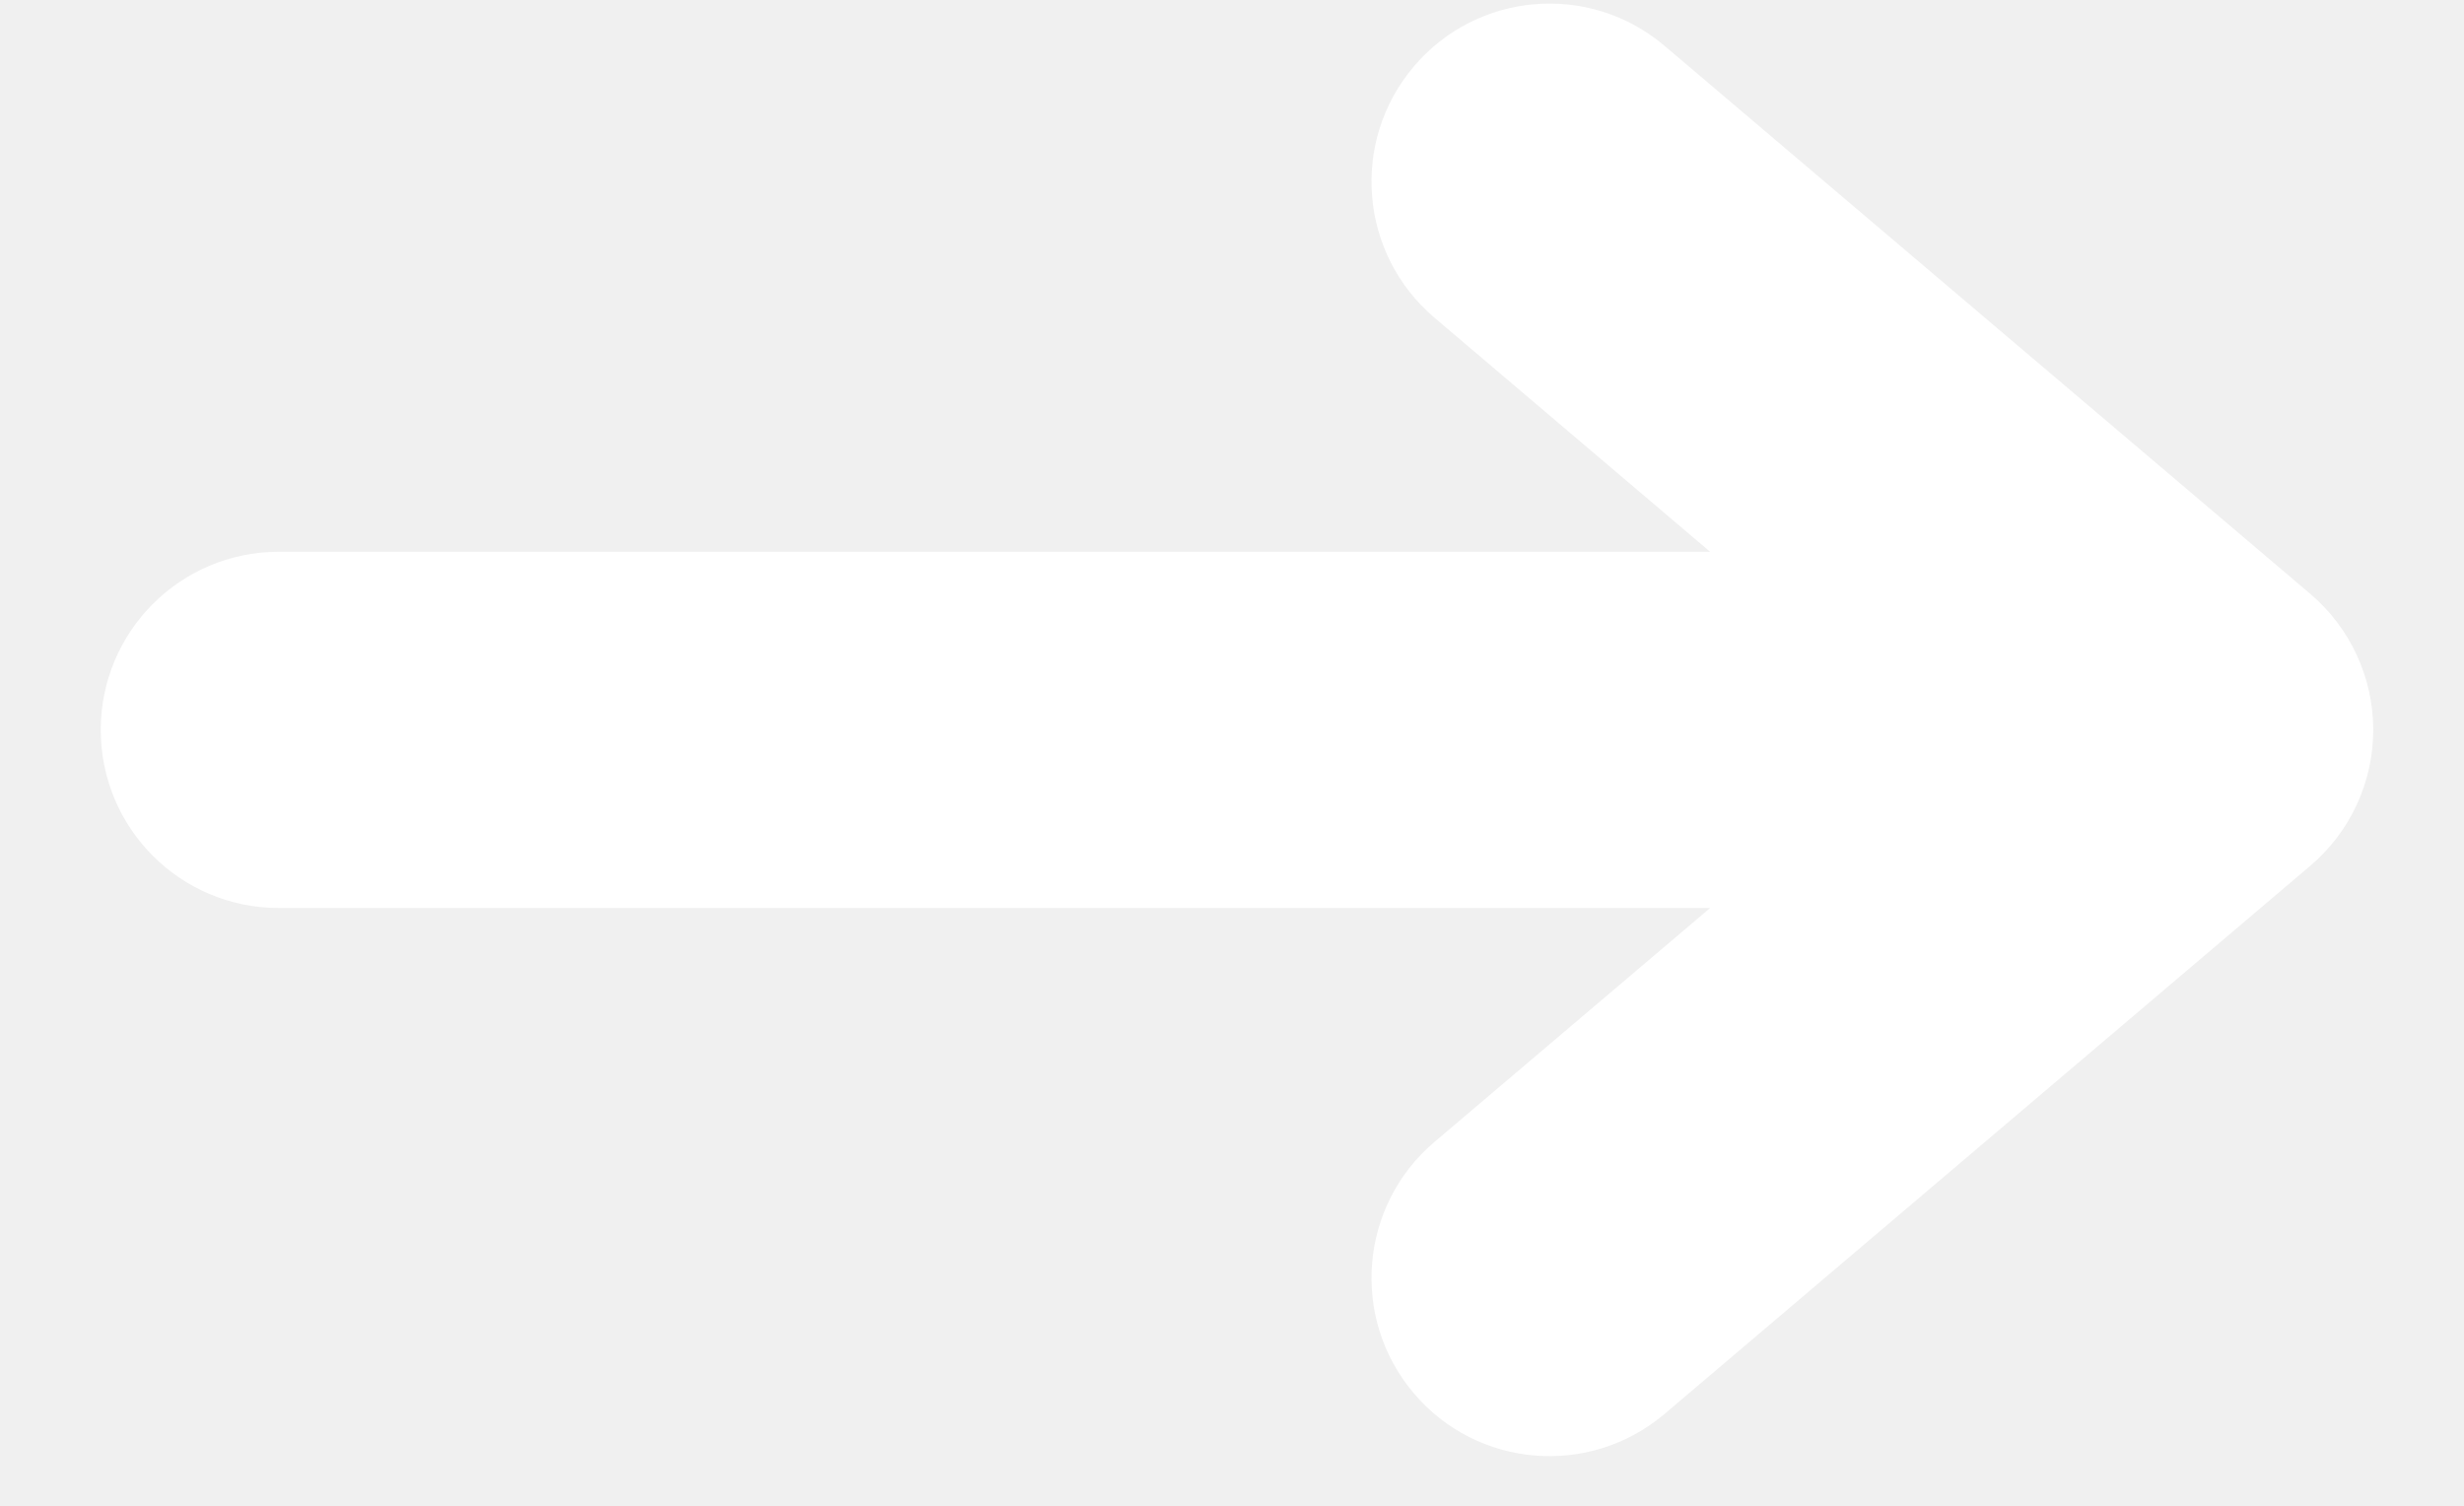
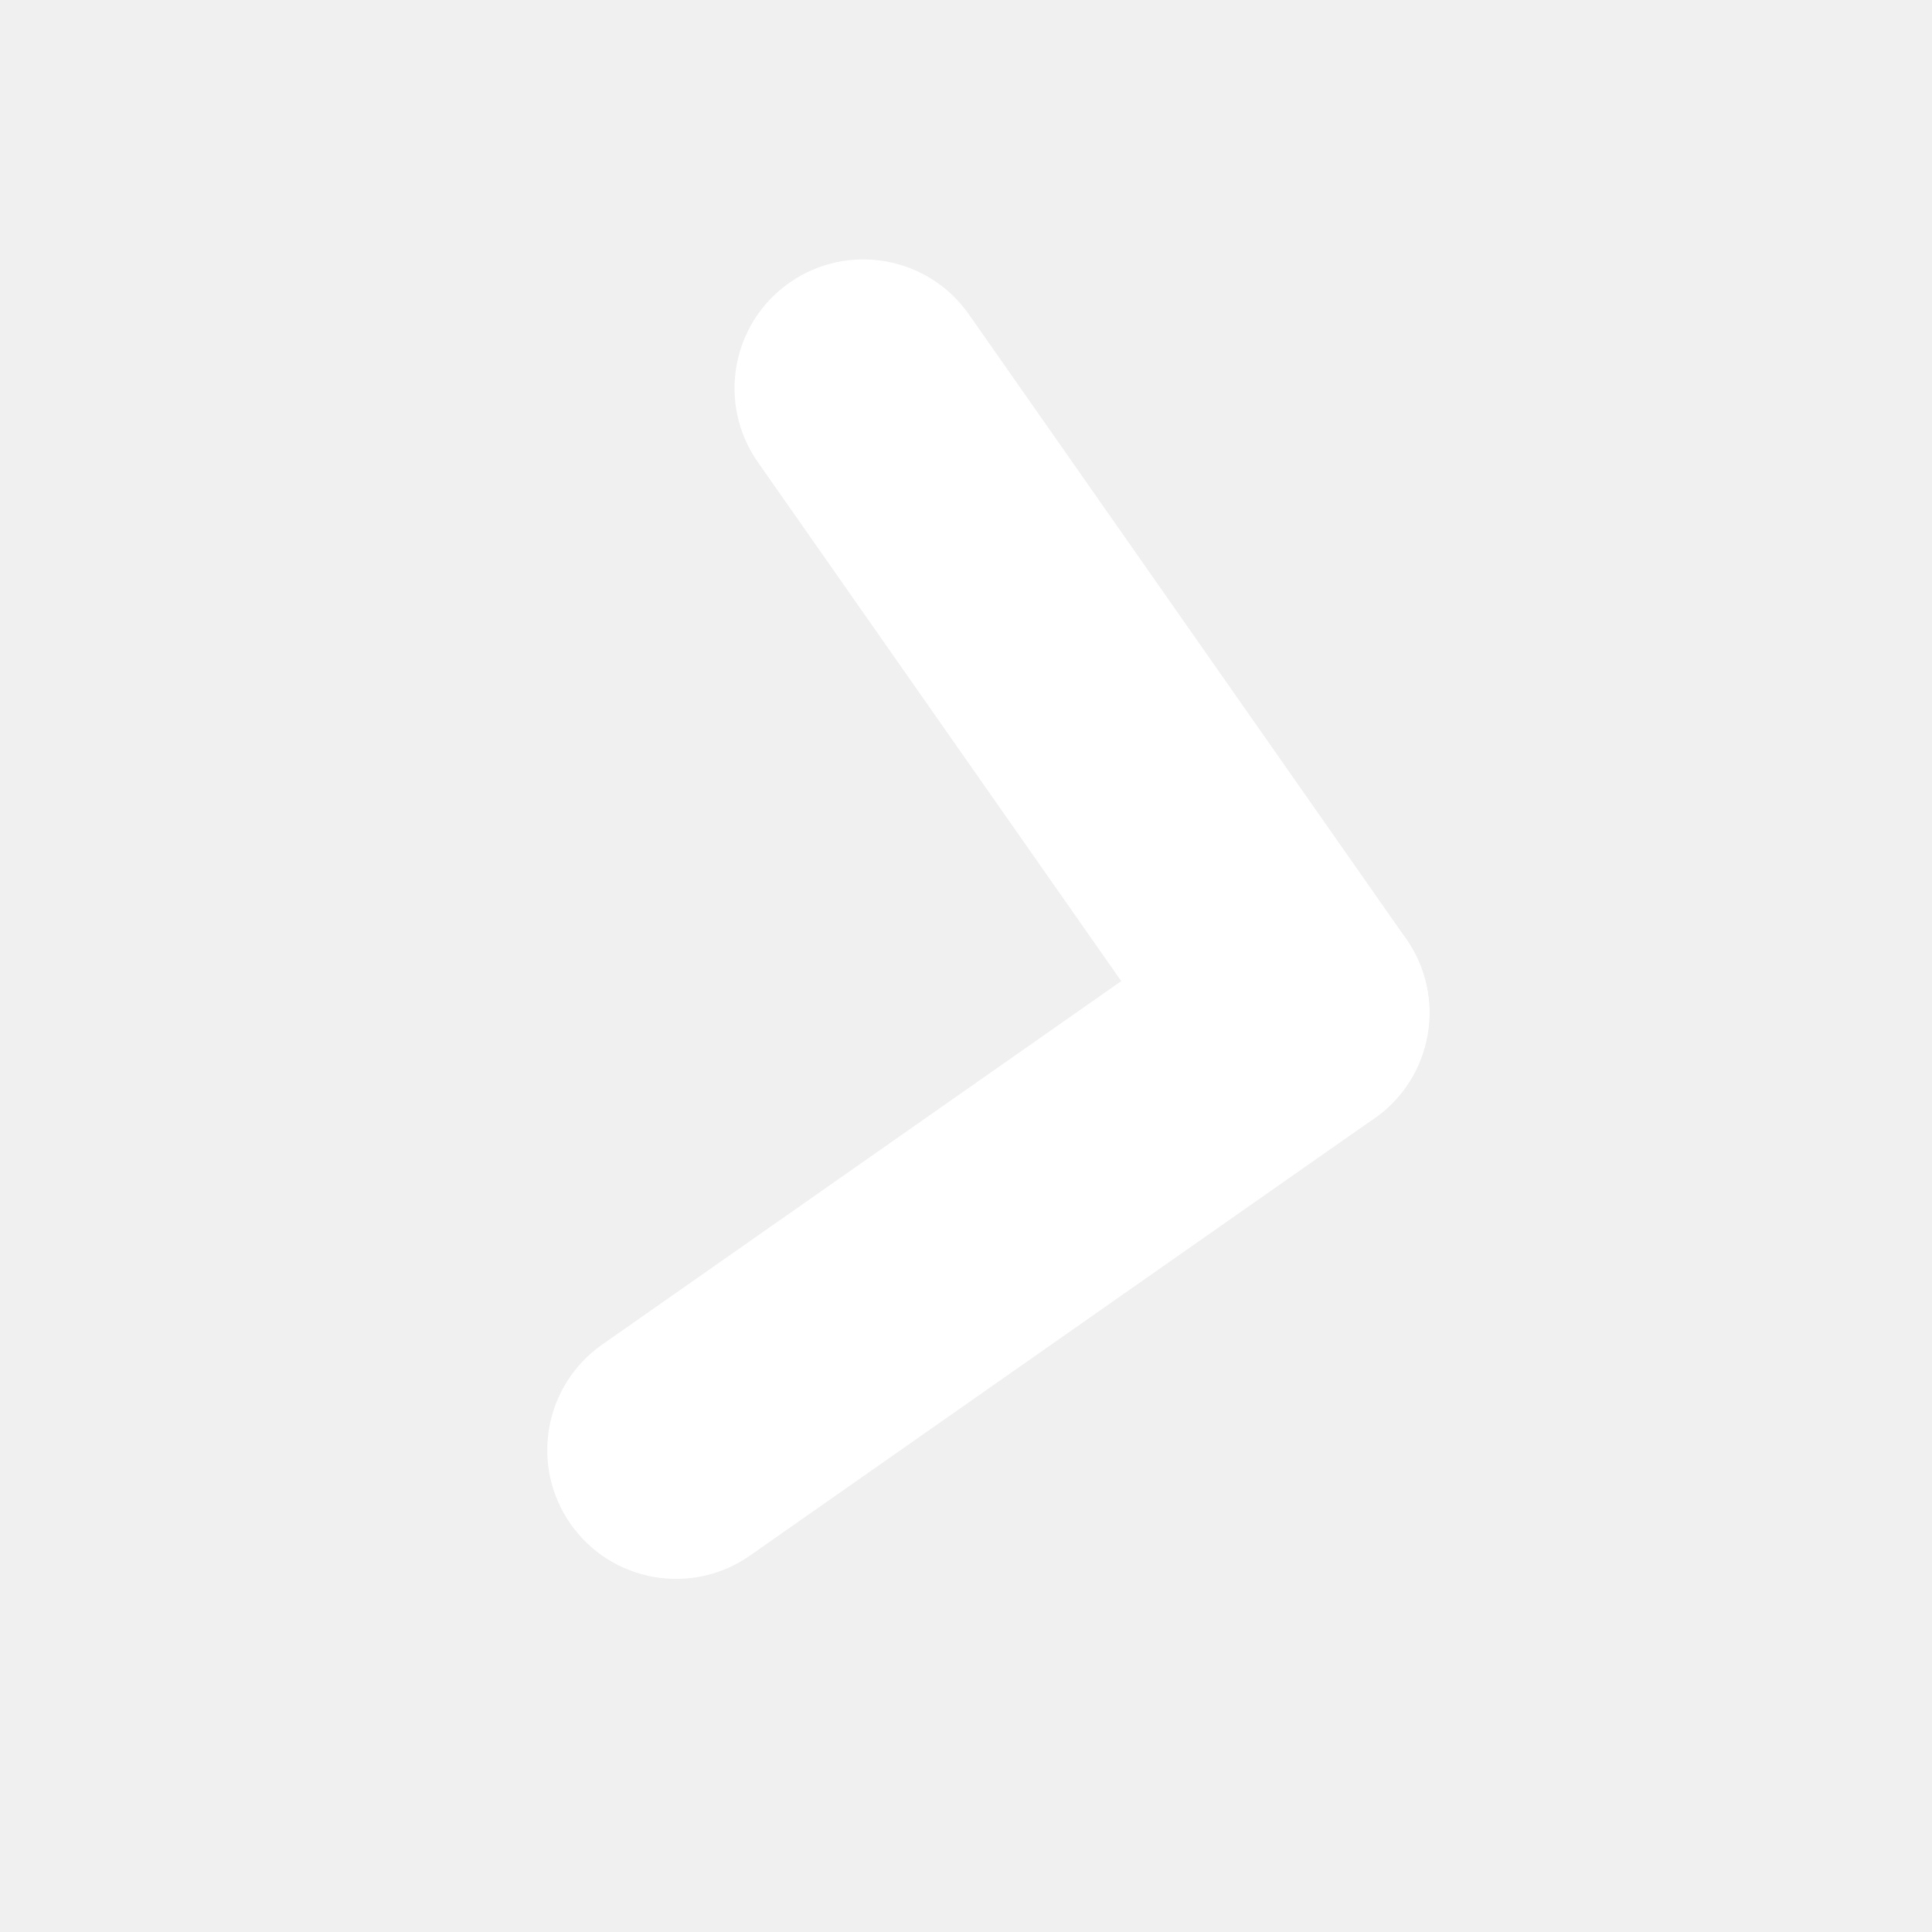
- <svg xmlns="http://www.w3.org/2000/svg" width="18" height="11" viewBox="0 0 18 11" fill="none">
-   <path fill-rule="evenodd" clip-rule="evenodd" d="M17.337 5.332C17.337 5.714 17.169 6.077 16.878 6.324L12.16 10.329C11.612 10.793 10.792 10.726 10.328 10.178C9.863 9.629 9.931 8.808 10.478 8.343L12.493 6.633L2.036 6.633C1.318 6.633 0.736 6.051 0.736 5.332C0.736 4.613 1.318 4.031 2.036 4.031L12.493 4.031L10.478 2.32C9.931 1.855 9.863 1.034 10.328 0.486C10.792 -0.062 11.612 -0.13 12.16 0.335L16.878 4.339C17.169 4.587 17.337 4.95 17.337 5.332Z" fill="white" />
+ <svg xmlns="http://www.w3.org/2000/svg" width="75" height="75" viewBox="0 0 75 75" fill="none">
+   <path fill-rule="evenodd" clip-rule="evenodd" d="M53.359 43.412C51.097 44.995 47.98 44.446 46.396 42.184L29.419 17.939C27.835 15.677 28.385 12.559 30.647 10.975C32.909 9.391 36.027 9.941 37.611 12.203L54.587 36.448C56.171 38.71 55.621 41.828 53.359 43.412Z" fill="white" />
+   <path fill-rule="evenodd" clip-rule="evenodd" d="M22.149 59.16C20.565 56.898 21.115 53.78 23.377 52.196L47.622 35.219C49.884 33.636 53.002 34.185 54.586 36.447C56.17 38.709 55.62 41.827 53.358 43.411L29.113 60.388C26.851 61.971 23.733 61.422 22.149 59.16Z" fill="white" />
</svg>
